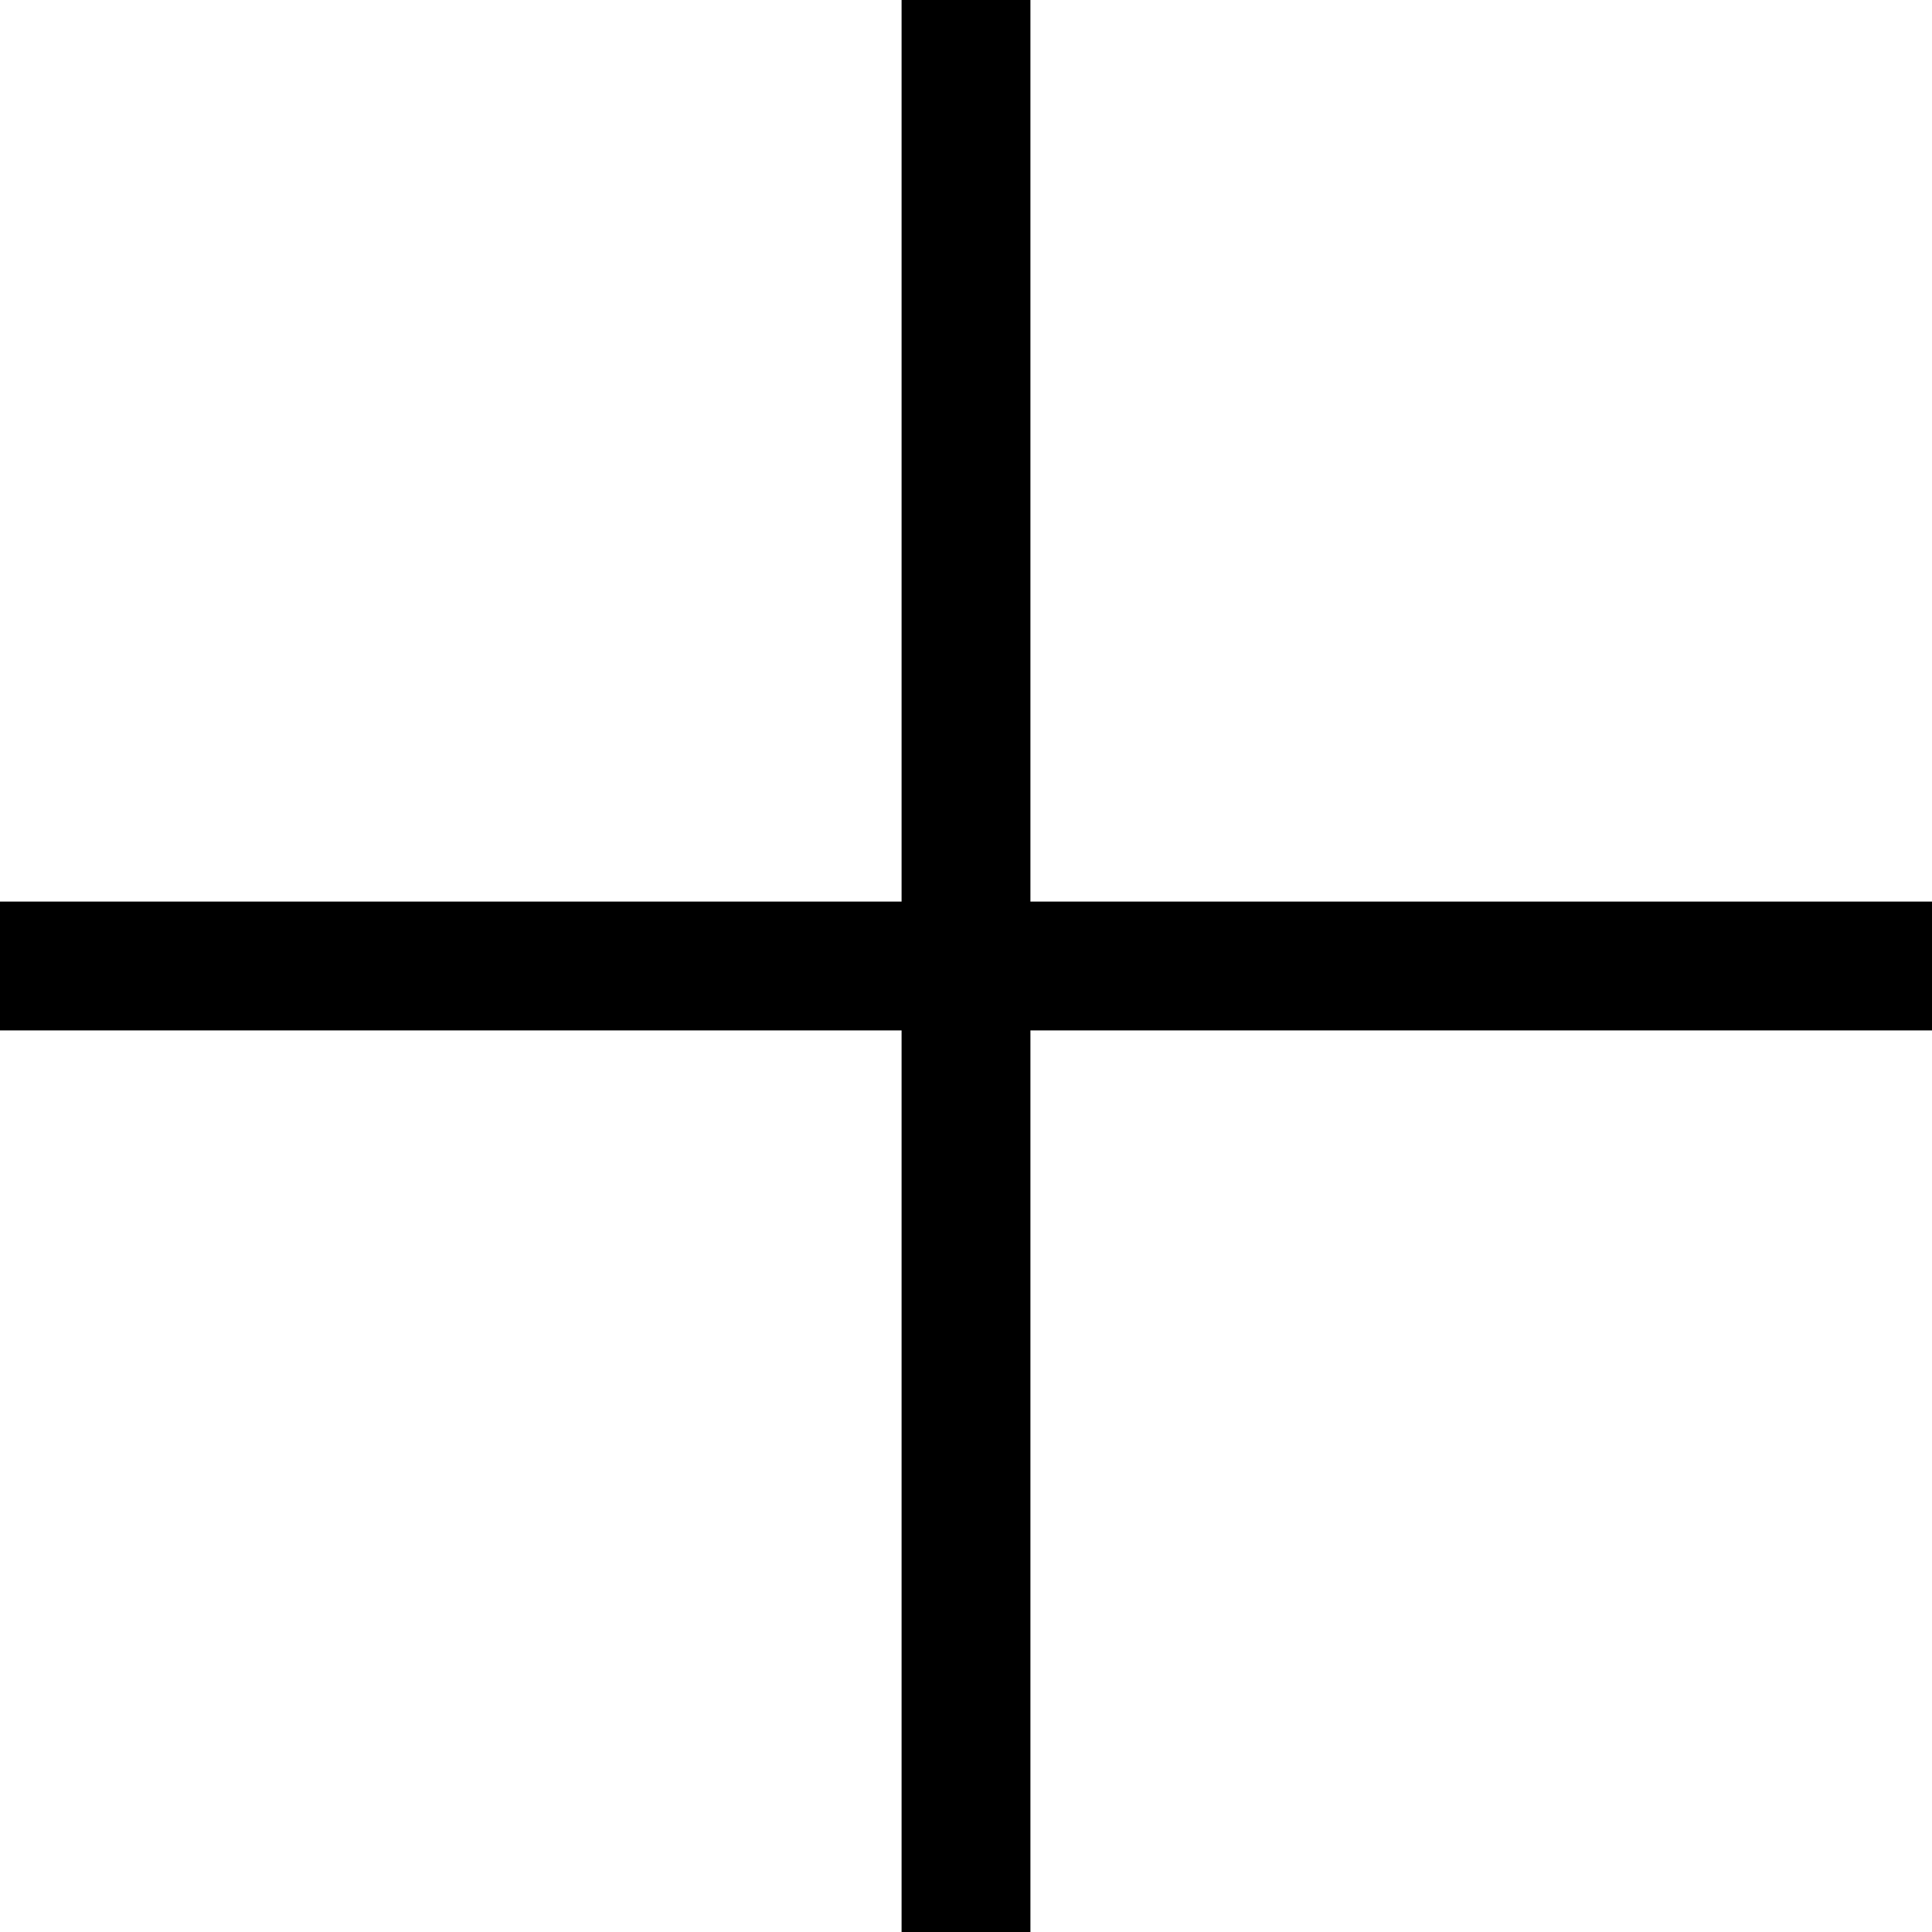
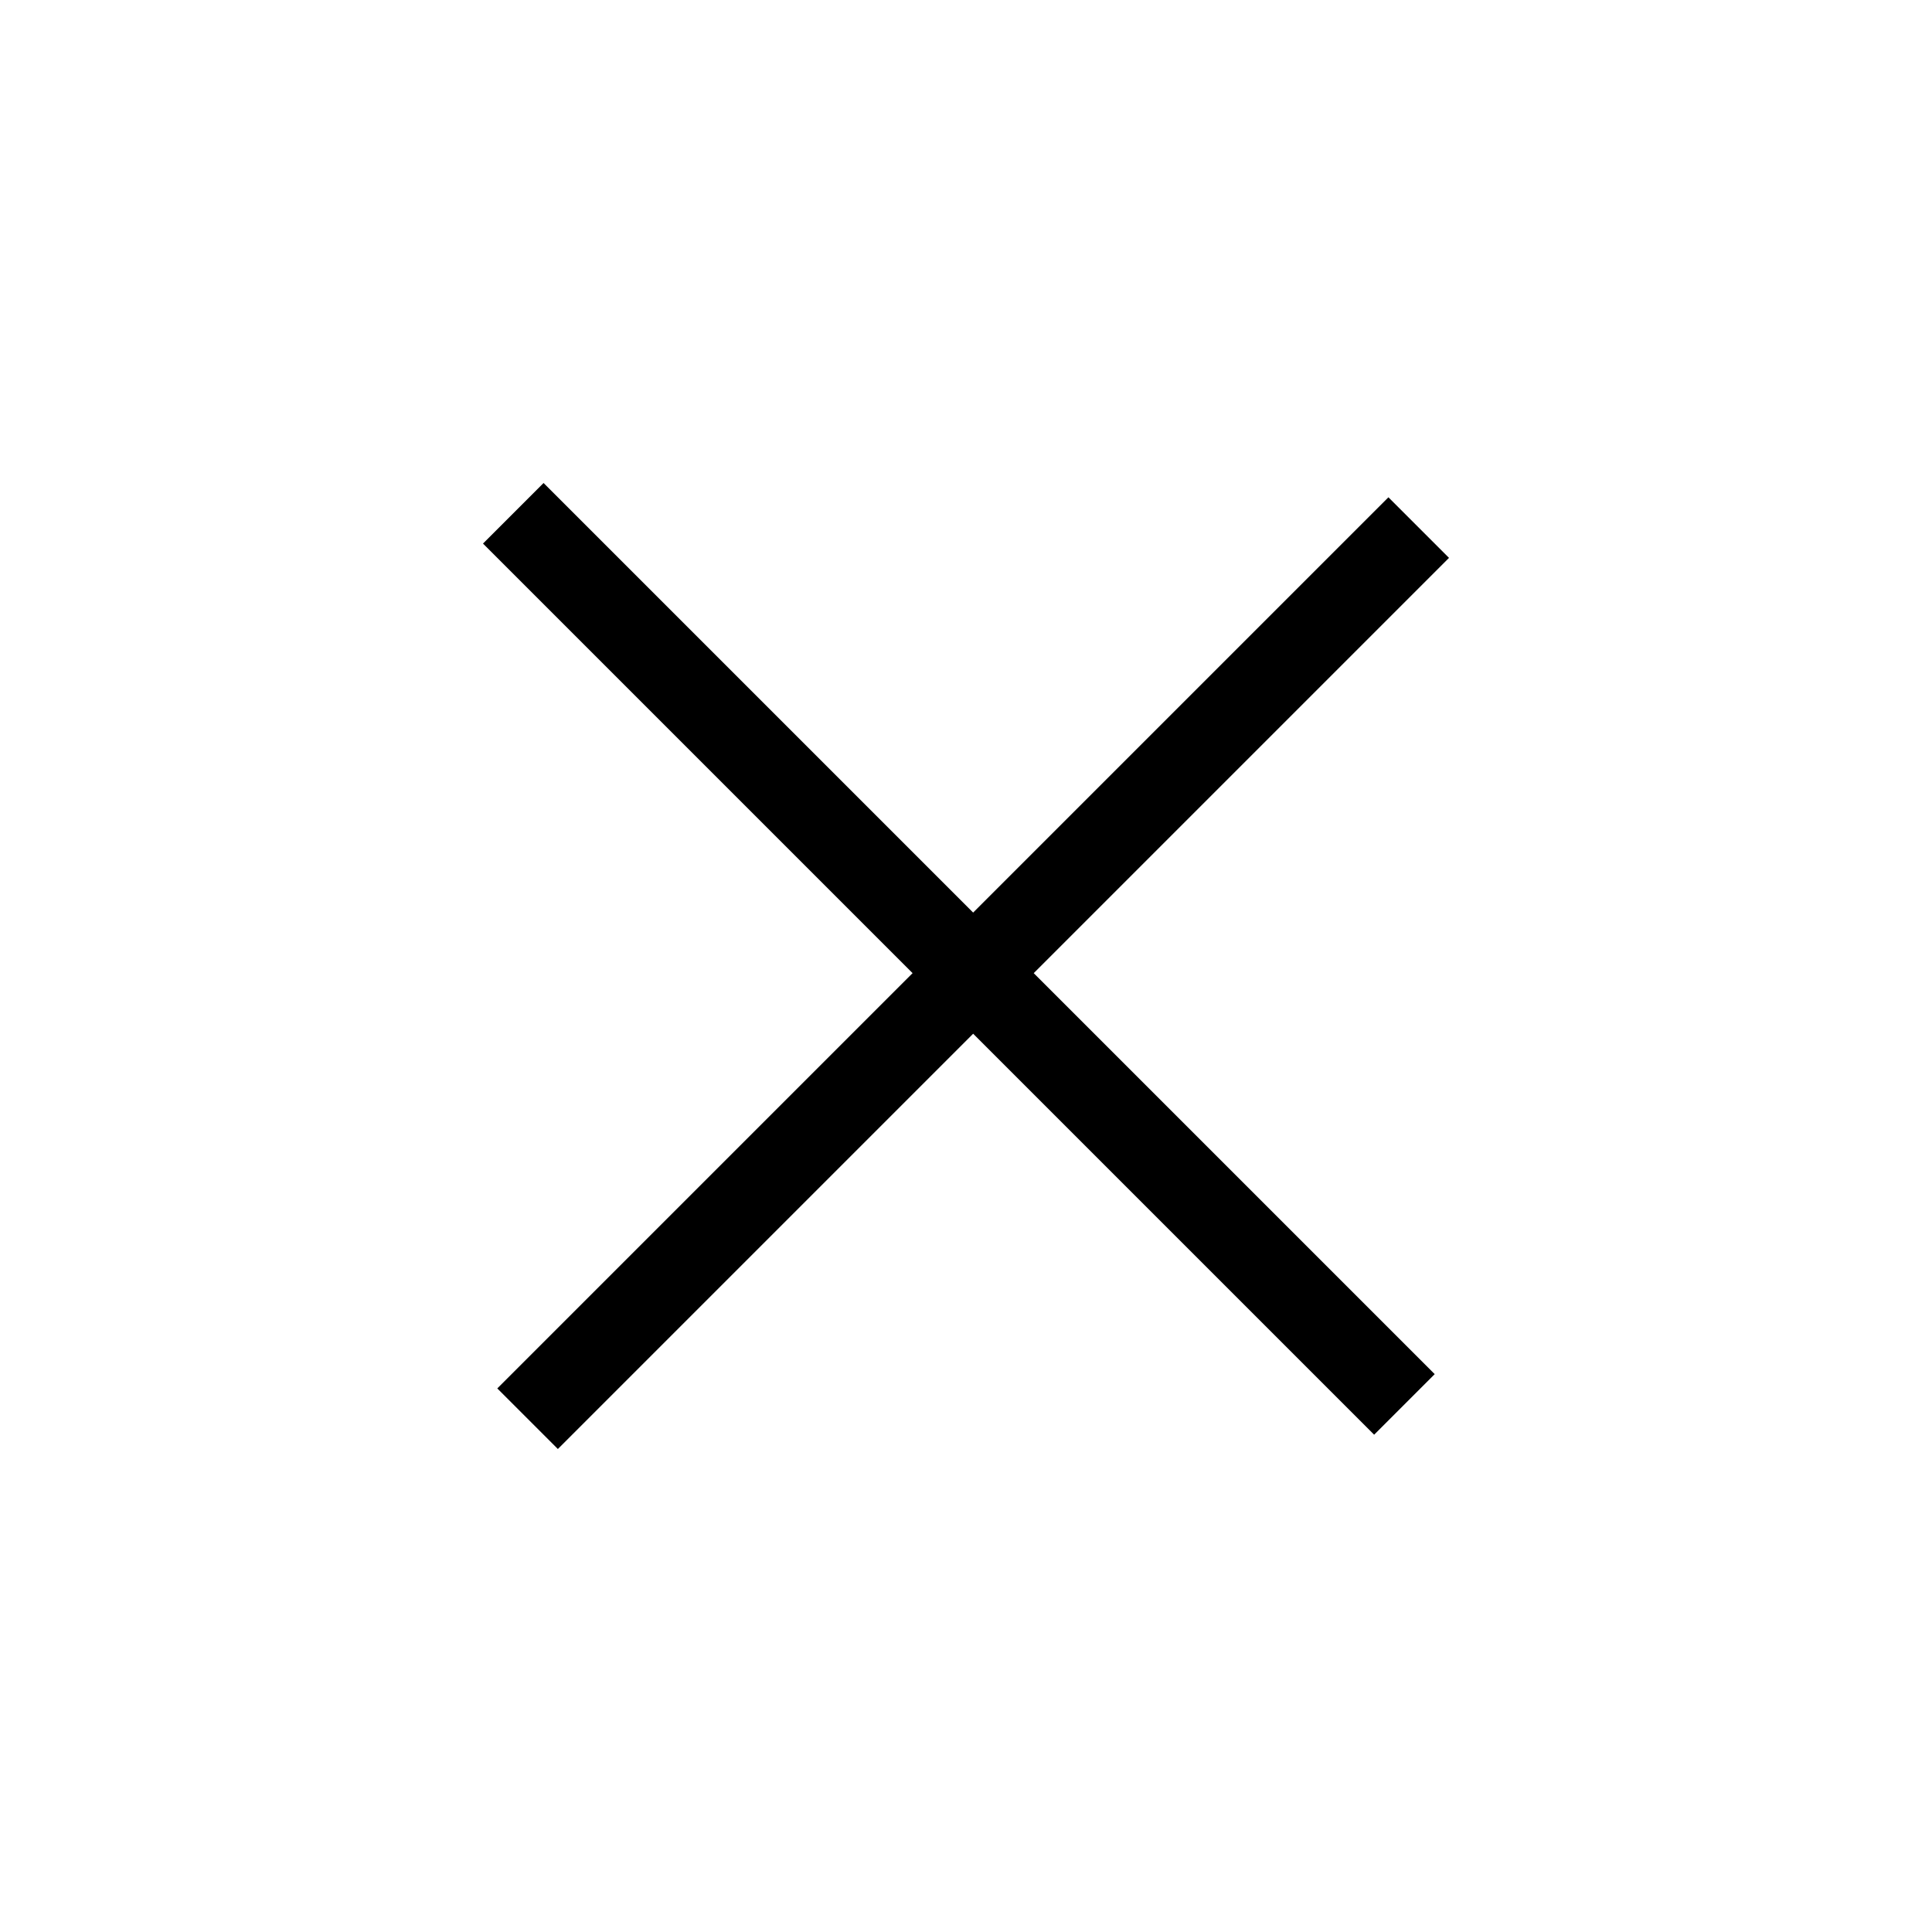
- <svg xmlns="http://www.w3.org/2000/svg" width="14" height="14" viewBox="0 0 14 14">
-   <path d="M0 6.533V7.467H14V6.533H0Z" />
-   <path d="M7.467 4.07974e-08L6.533 0L6.533 14H7.467L7.467 4.07974e-08Z" />
+ <svg xmlns="http://www.w3.org/2000/svg" width="20" height="20" viewBox="0 0 20 20">
+   <path fill-rule="evenodd" clip-rule="evenodd" d="M5.775 15L10.074 10.701L14.225 14.852L14.852 14.225L10.701 10.074L15 5.775L14.373 5.148L10.074 9.447L5.627 5L5 5.627L9.447 10.074L5.148 14.373L5.775 15Z" />
</svg>
